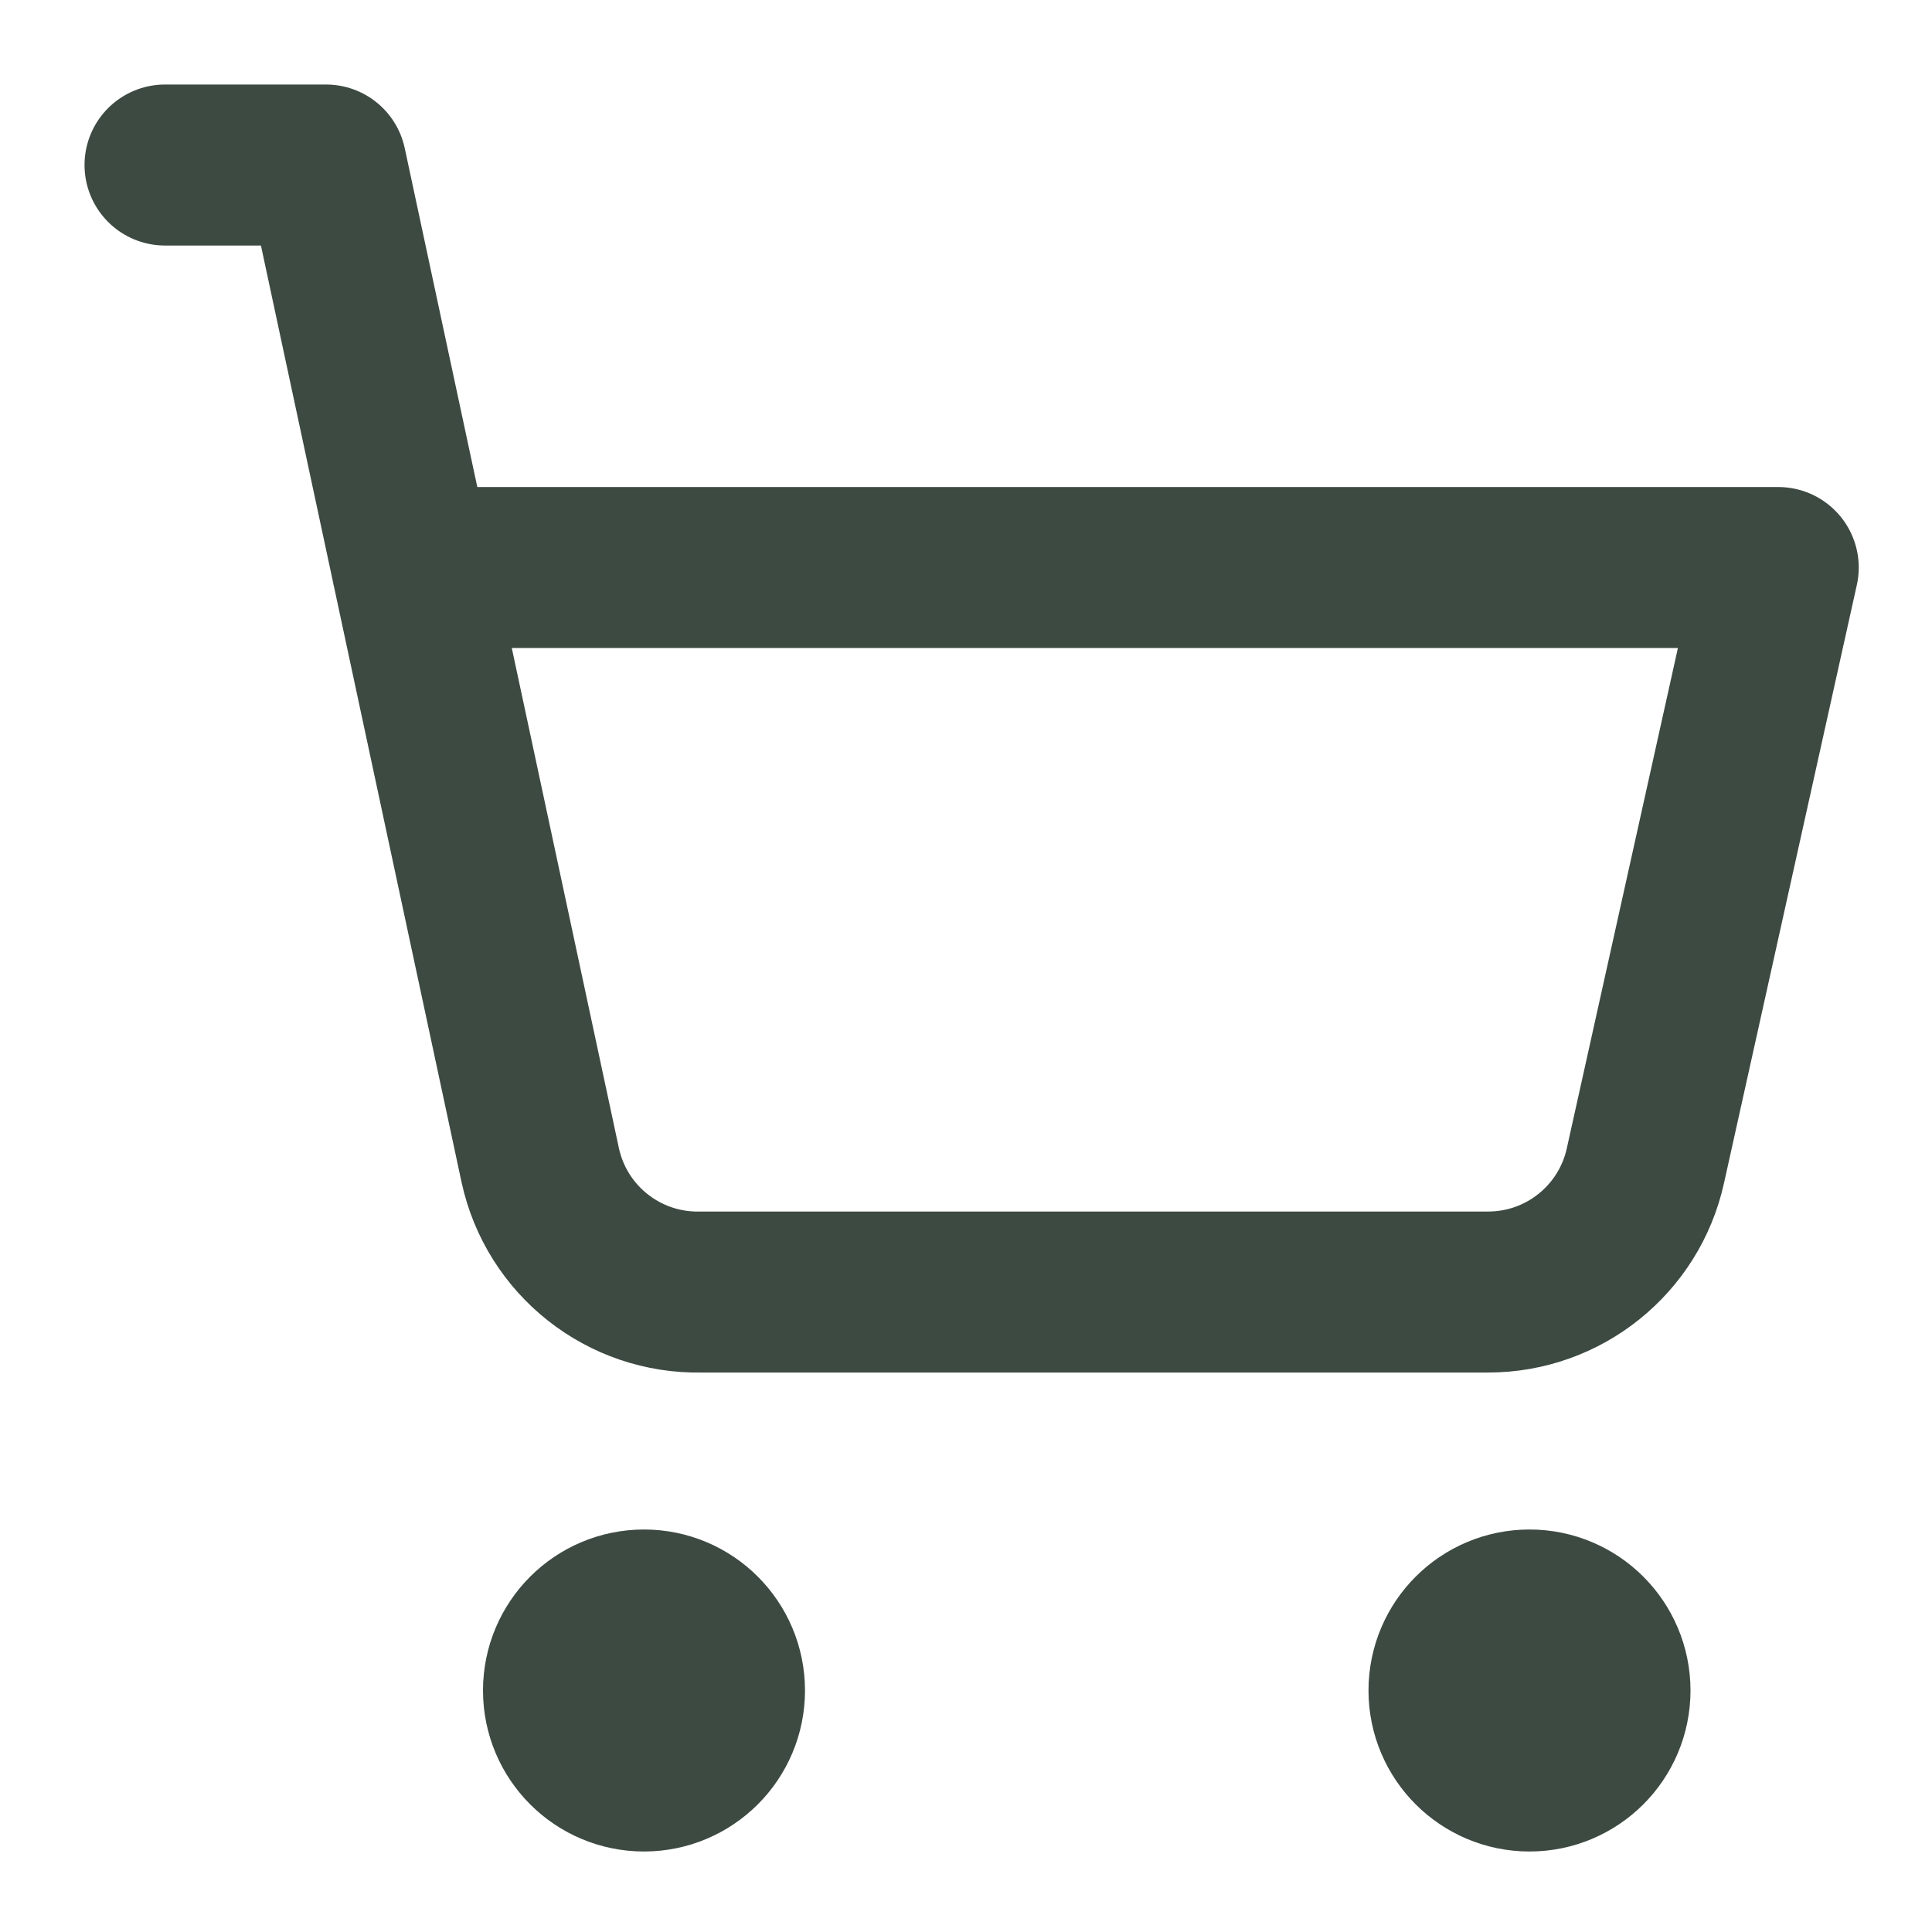
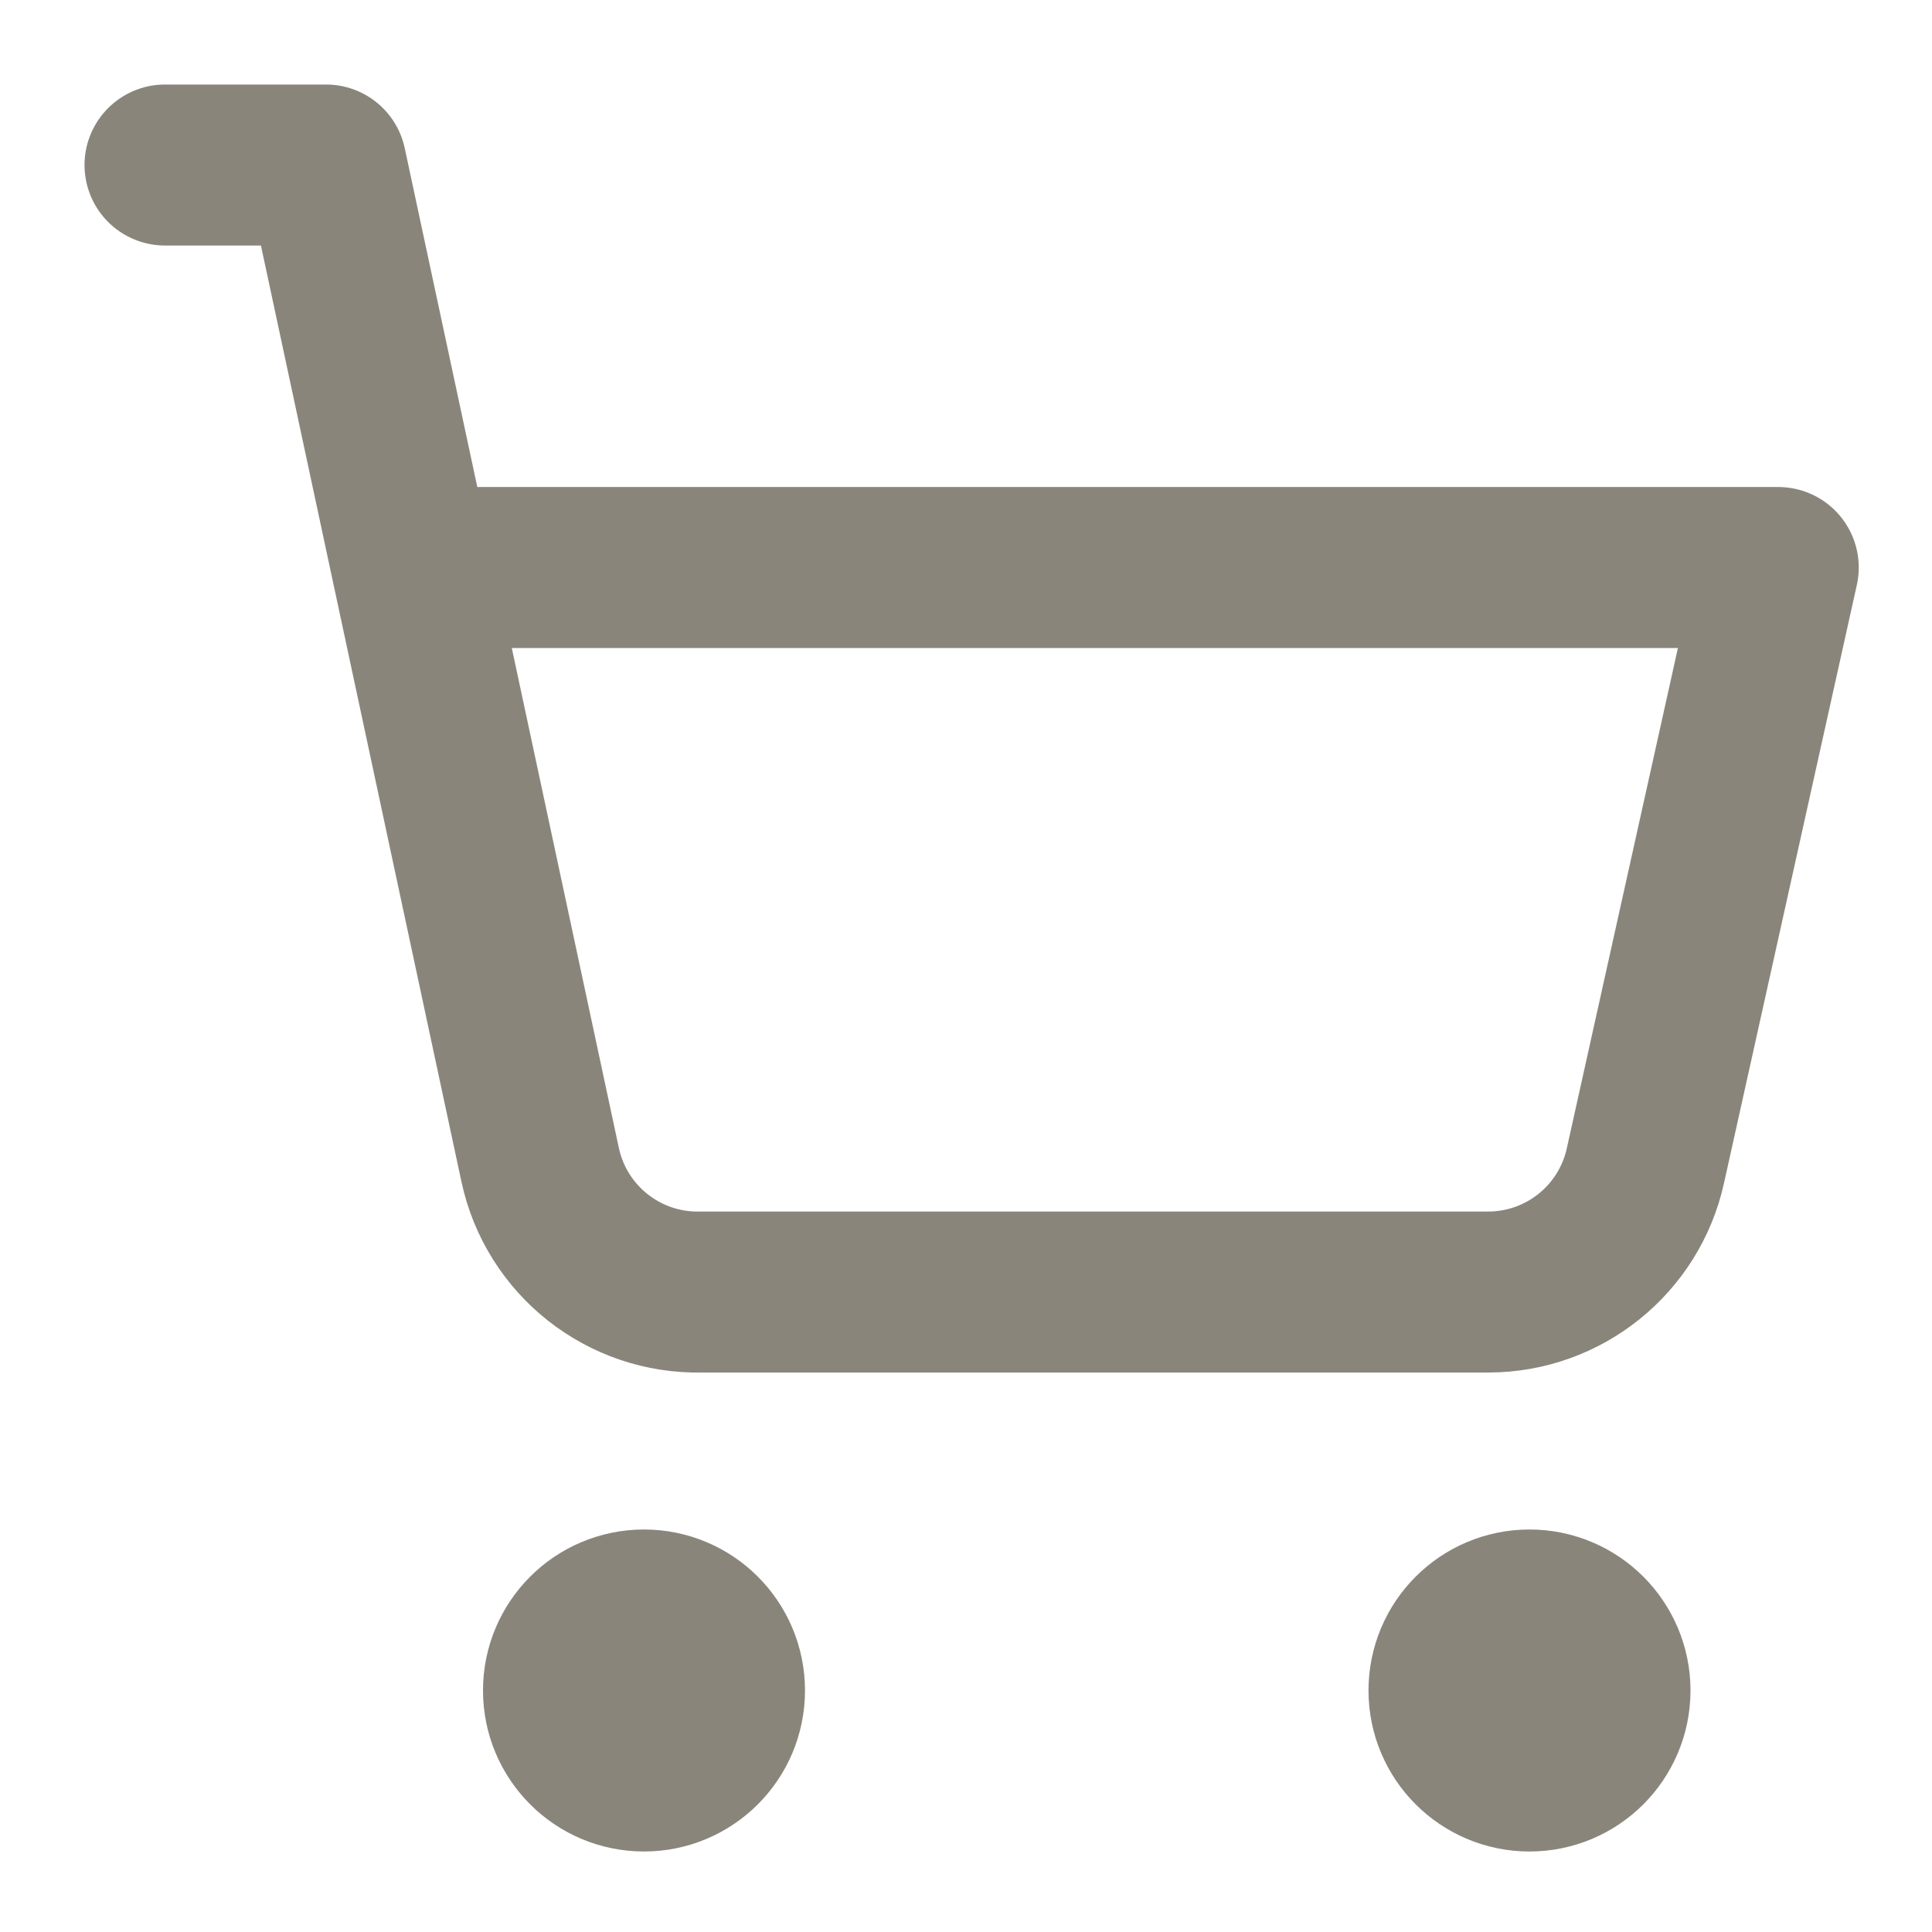
- <svg xmlns="http://www.w3.org/2000/svg" width="24" height="24" viewBox="0 0 24 24" fill="none" stroke="#3D4A42" stroke-width="2" stroke-linecap="round" stroke-linejoin="round">
+ <svg xmlns="http://www.w3.org/2000/svg" width="24" height="24" viewBox="0 0 24 24" fill="none" stroke="#8A857A" stroke-width="2" stroke-linecap="round" stroke-linejoin="round">
  <circle cx="8" cy="21" r="1" />
  <circle cx="19" cy="21" r="1" />
  <path d="M2.05 2.05h2l2.66 12.42a2 2 0 0 0 2 1.58h9.78a2 2 0 0 0 1.95-1.57l1.65-7.43H5.12" />
</svg>
